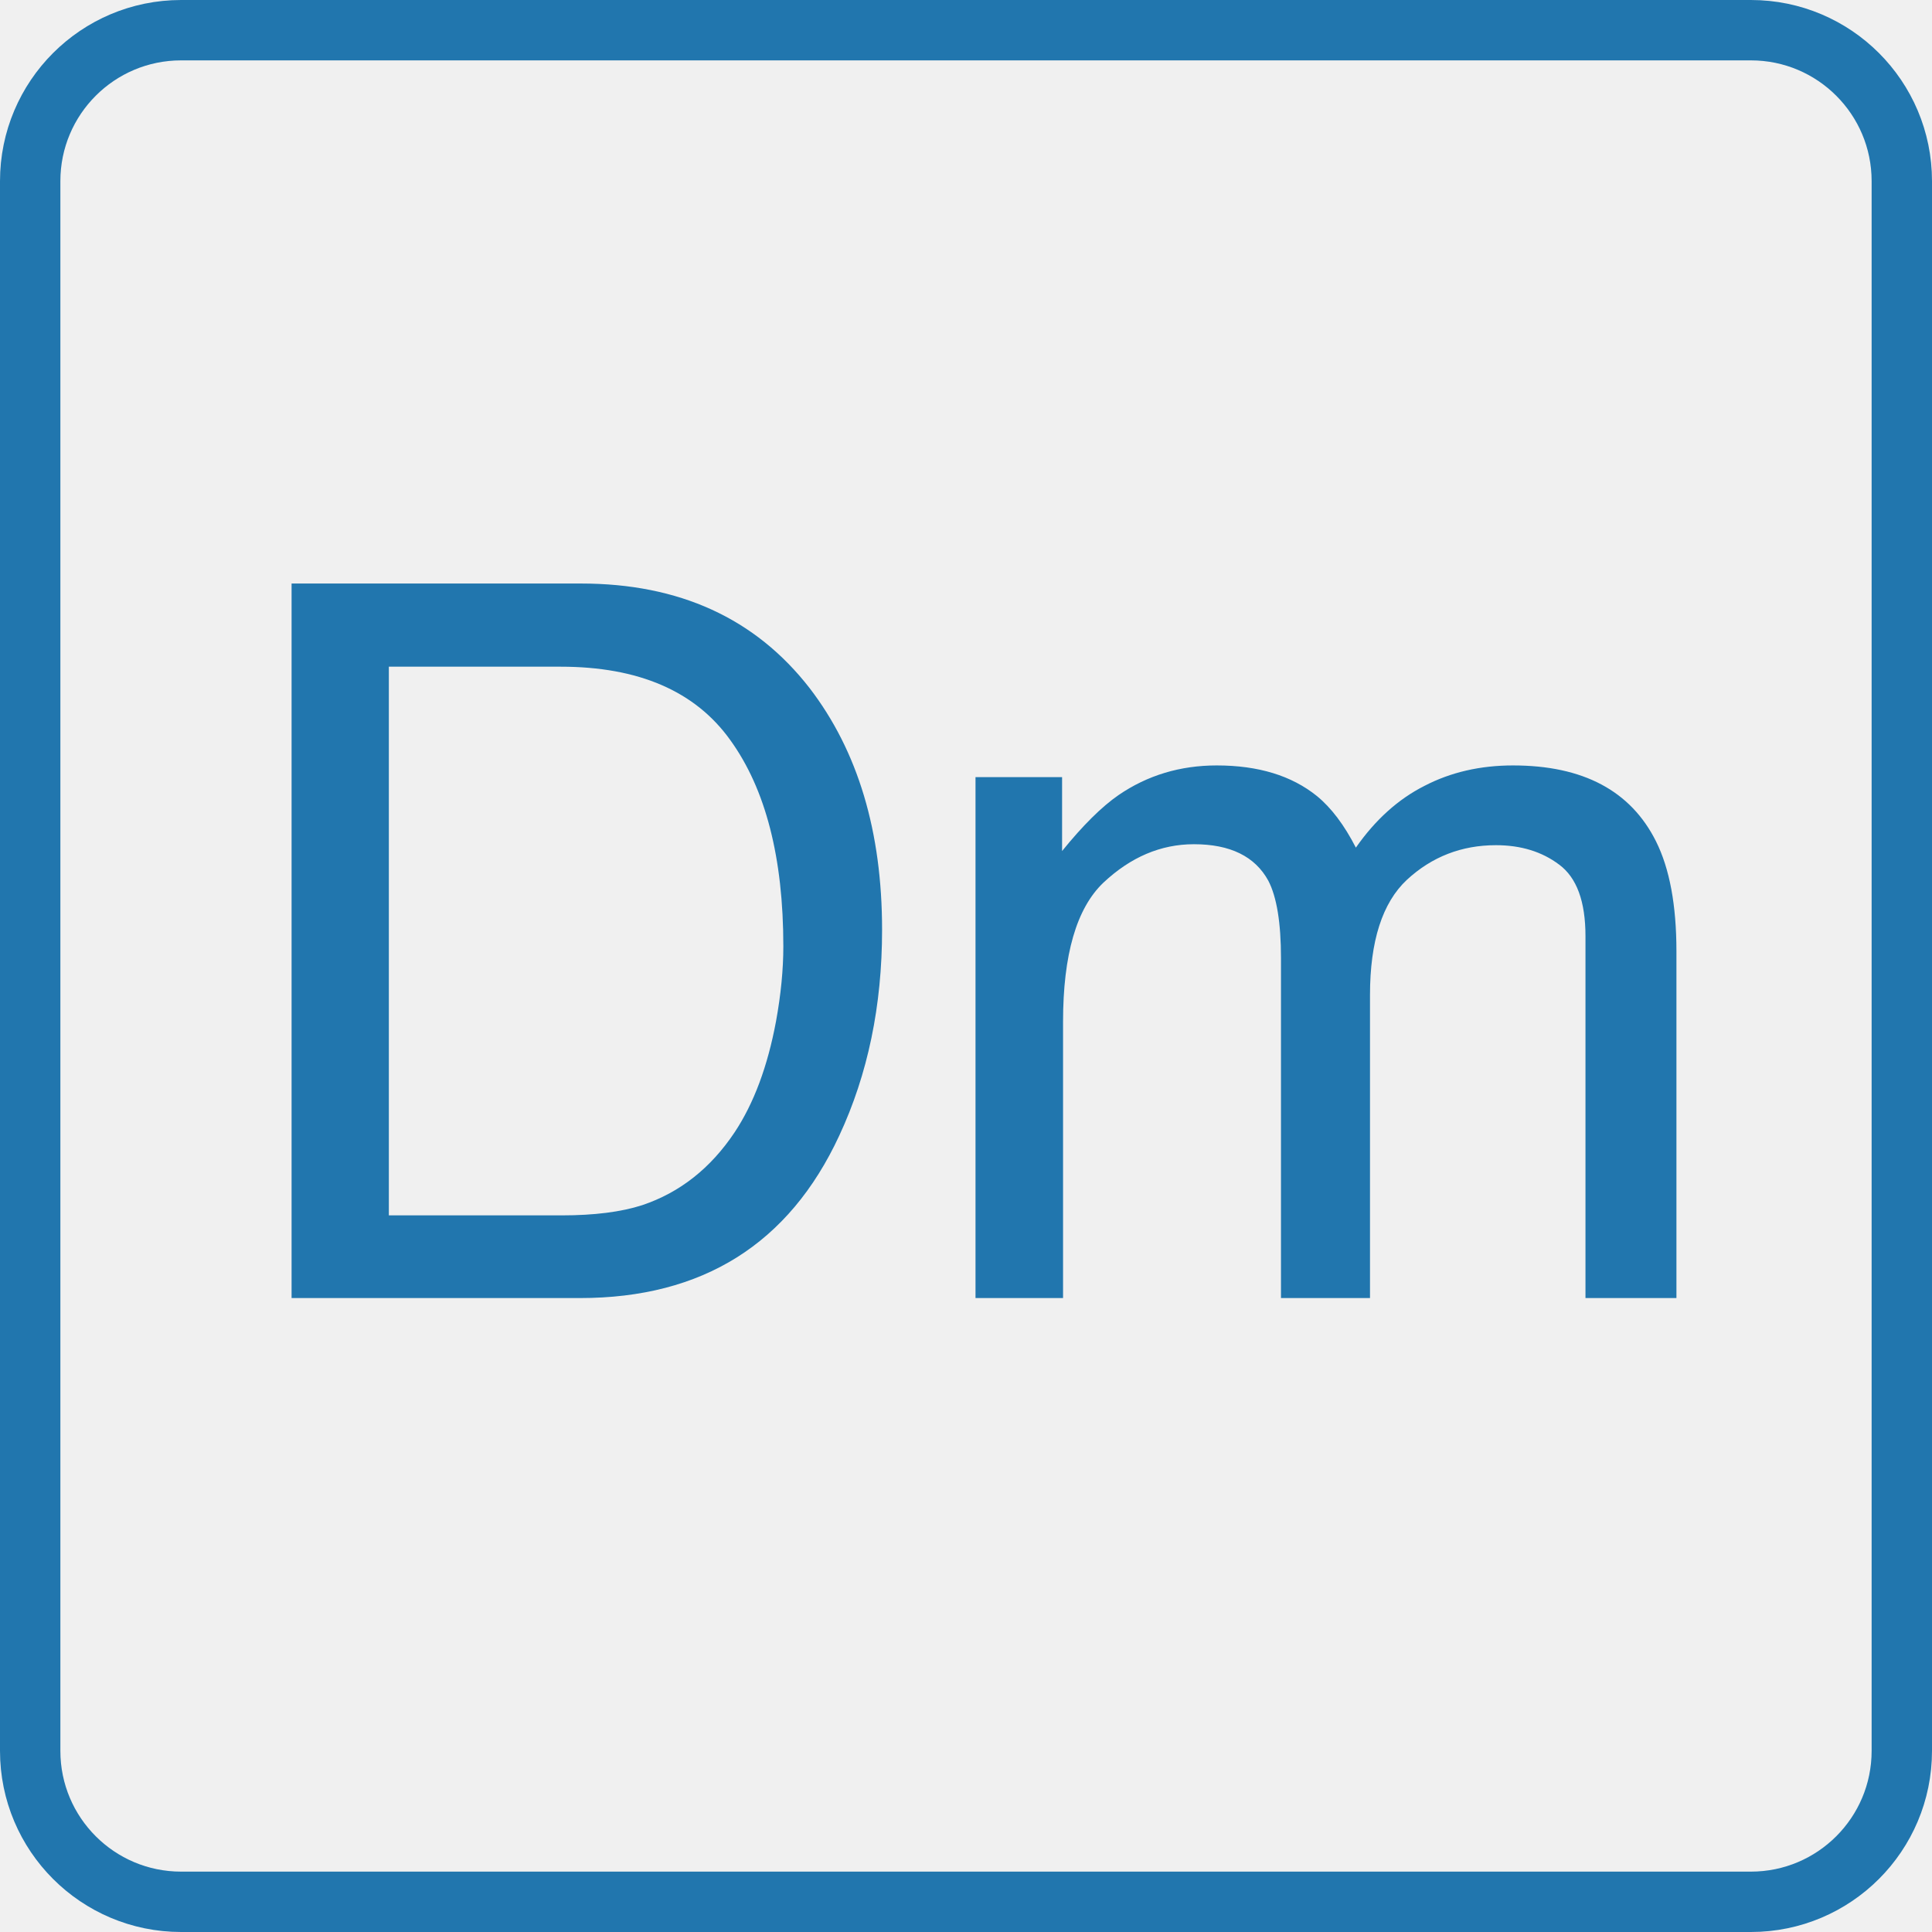
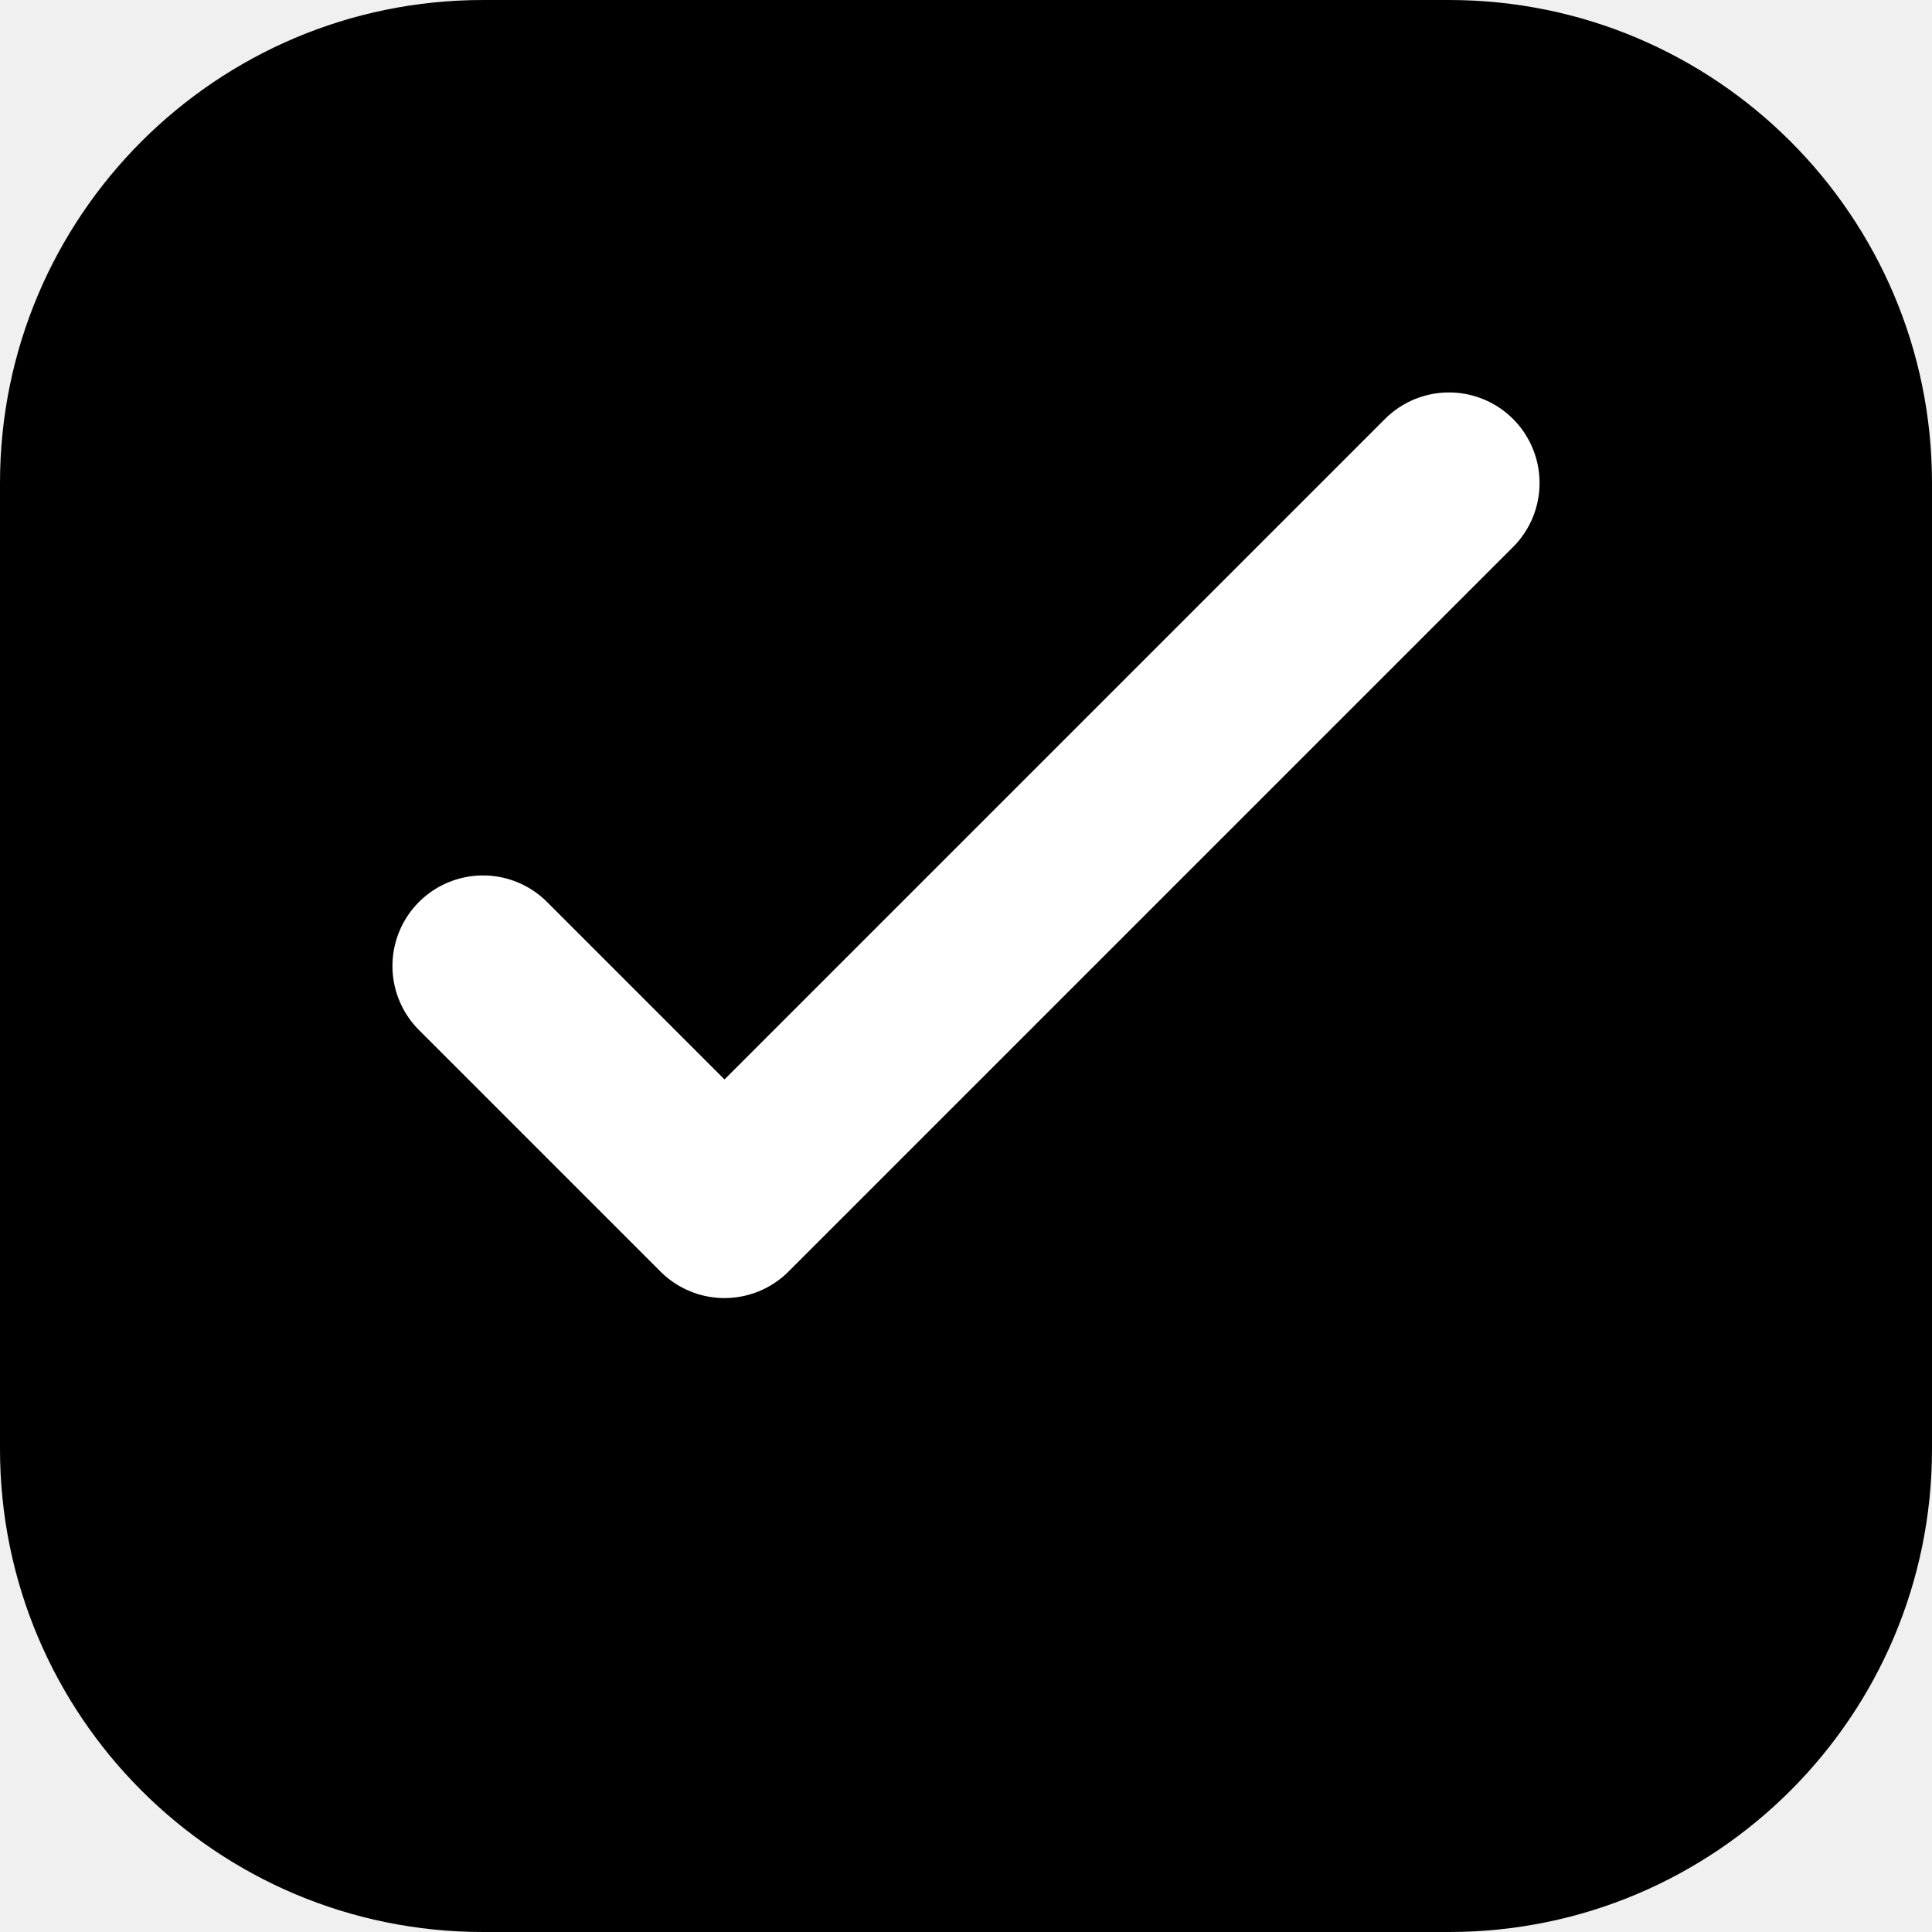
- <svg xmlns="http://www.w3.org/2000/svg" width="64" height="64" viewBox="0 0 64 64" fill="none">
-   <rect x="1" y="1" width="62" height="62" rx="5" stroke="#2176AE" stroke-width="2" />
-   <path d="M18.602 40.261C19.686 40.261 20.578 40.148 21.276 39.922C22.523 39.503 23.543 38.698 24.338 37.505C24.972 36.549 25.428 35.325 25.707 33.831C25.869 32.94 25.949 32.113 25.949 31.35C25.949 28.418 25.364 26.14 24.193 24.518C23.033 22.896 21.158 22.085 18.569 22.085H12.881V40.261H18.602ZM9.659 19.33H19.246C22.501 19.33 25.025 20.484 26.819 22.794C28.42 24.878 29.22 27.547 29.22 30.802C29.22 33.316 28.748 35.588 27.802 37.618C26.137 41.206 23.274 43 19.214 43H9.659V19.33ZM32.315 25.743H35.183V28.192C35.87 27.343 36.493 26.726 37.052 26.339C38.008 25.684 39.093 25.356 40.307 25.356C41.682 25.356 42.788 25.694 43.626 26.371C44.099 26.758 44.529 27.327 44.915 28.079C45.56 27.155 46.317 26.473 47.187 26.033C48.057 25.581 49.035 25.356 50.12 25.356C52.44 25.356 54.019 26.194 54.857 27.87C55.308 28.772 55.534 29.986 55.534 31.511V43H52.521V31.012C52.521 29.862 52.231 29.073 51.651 28.643C51.081 28.213 50.383 27.998 49.556 27.998C48.417 27.998 47.434 28.38 46.607 29.143C45.791 29.905 45.383 31.178 45.383 32.961V43H42.434V31.737C42.434 30.566 42.294 29.712 42.015 29.175C41.574 28.369 40.753 27.966 39.55 27.966C38.454 27.966 37.455 28.391 36.552 29.239C35.661 30.088 35.215 31.624 35.215 33.848V43H32.315V25.743Z" fill="#2176AE" />
+ <svg xmlns="http://www.w3.org/2000/svg" width="32" height="32" viewBox="0 0 32 32" fill="none">
+   <rect width="32" height="32" rx="8" fill="#000000" />
+   <path d="M8 16L12 20L24 8" stroke="#FFFFFF" stroke-width="3" stroke-linecap="round" stroke-linejoin="round" />
</svg>
